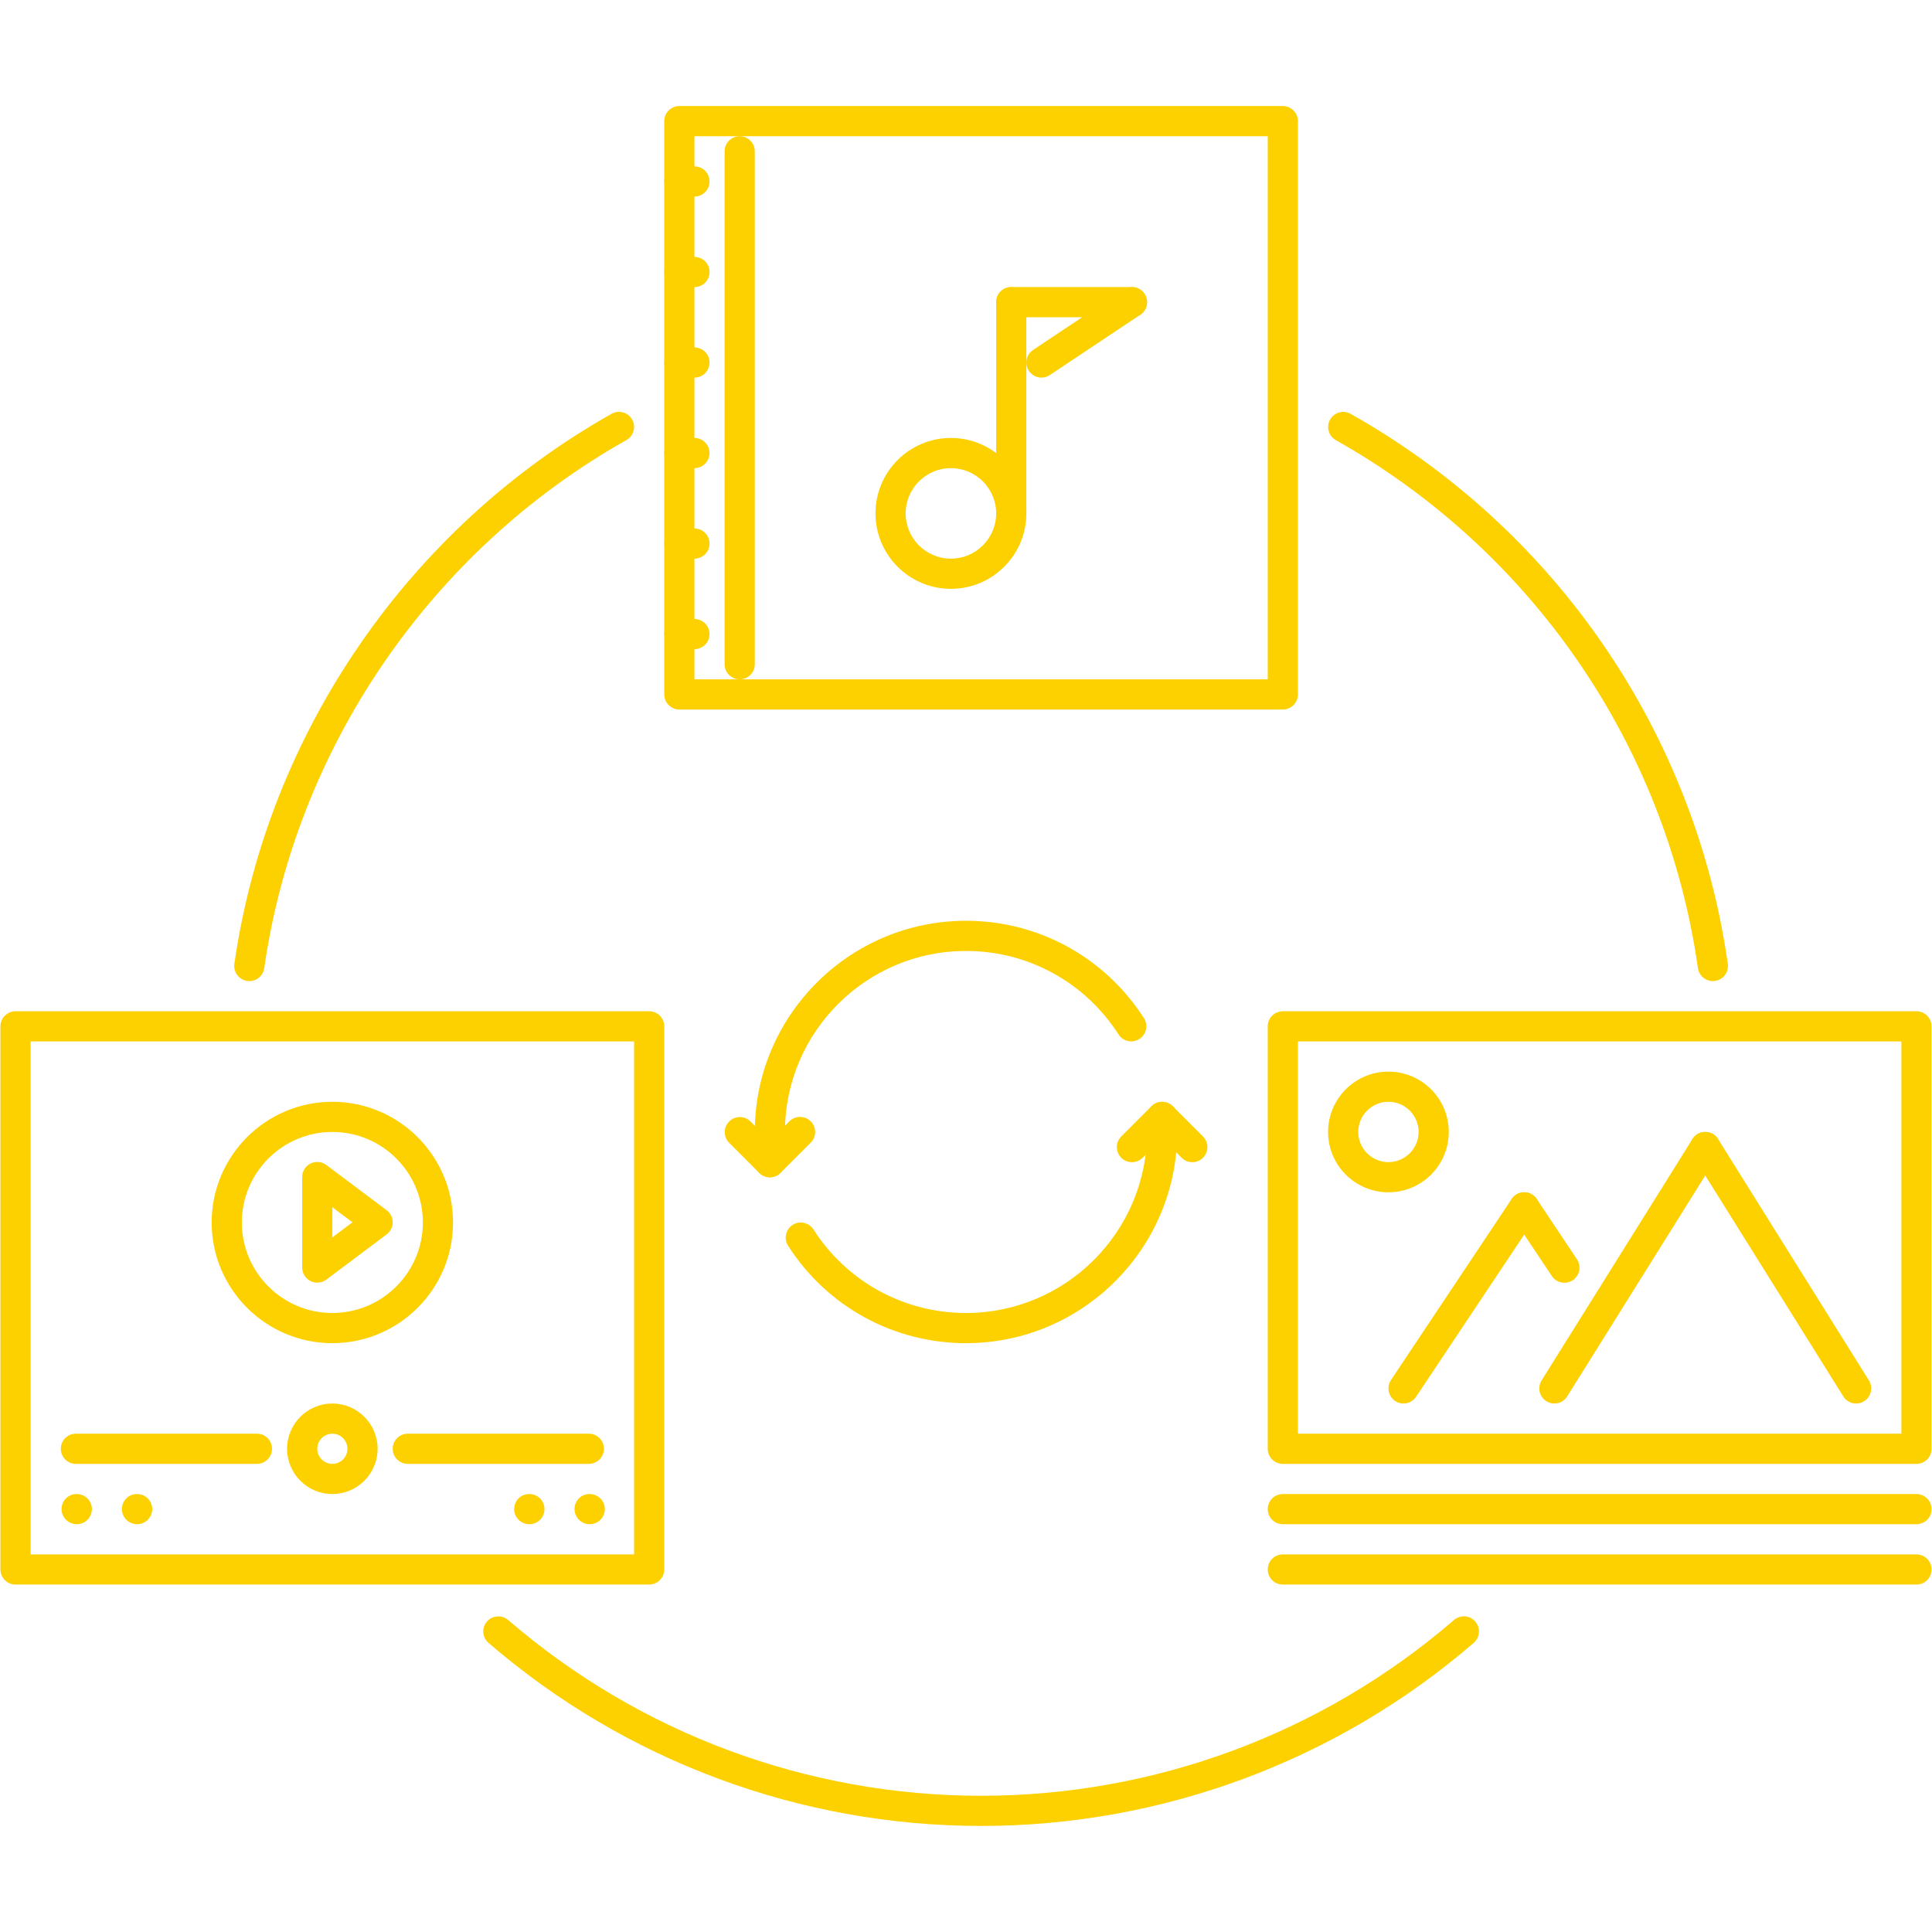
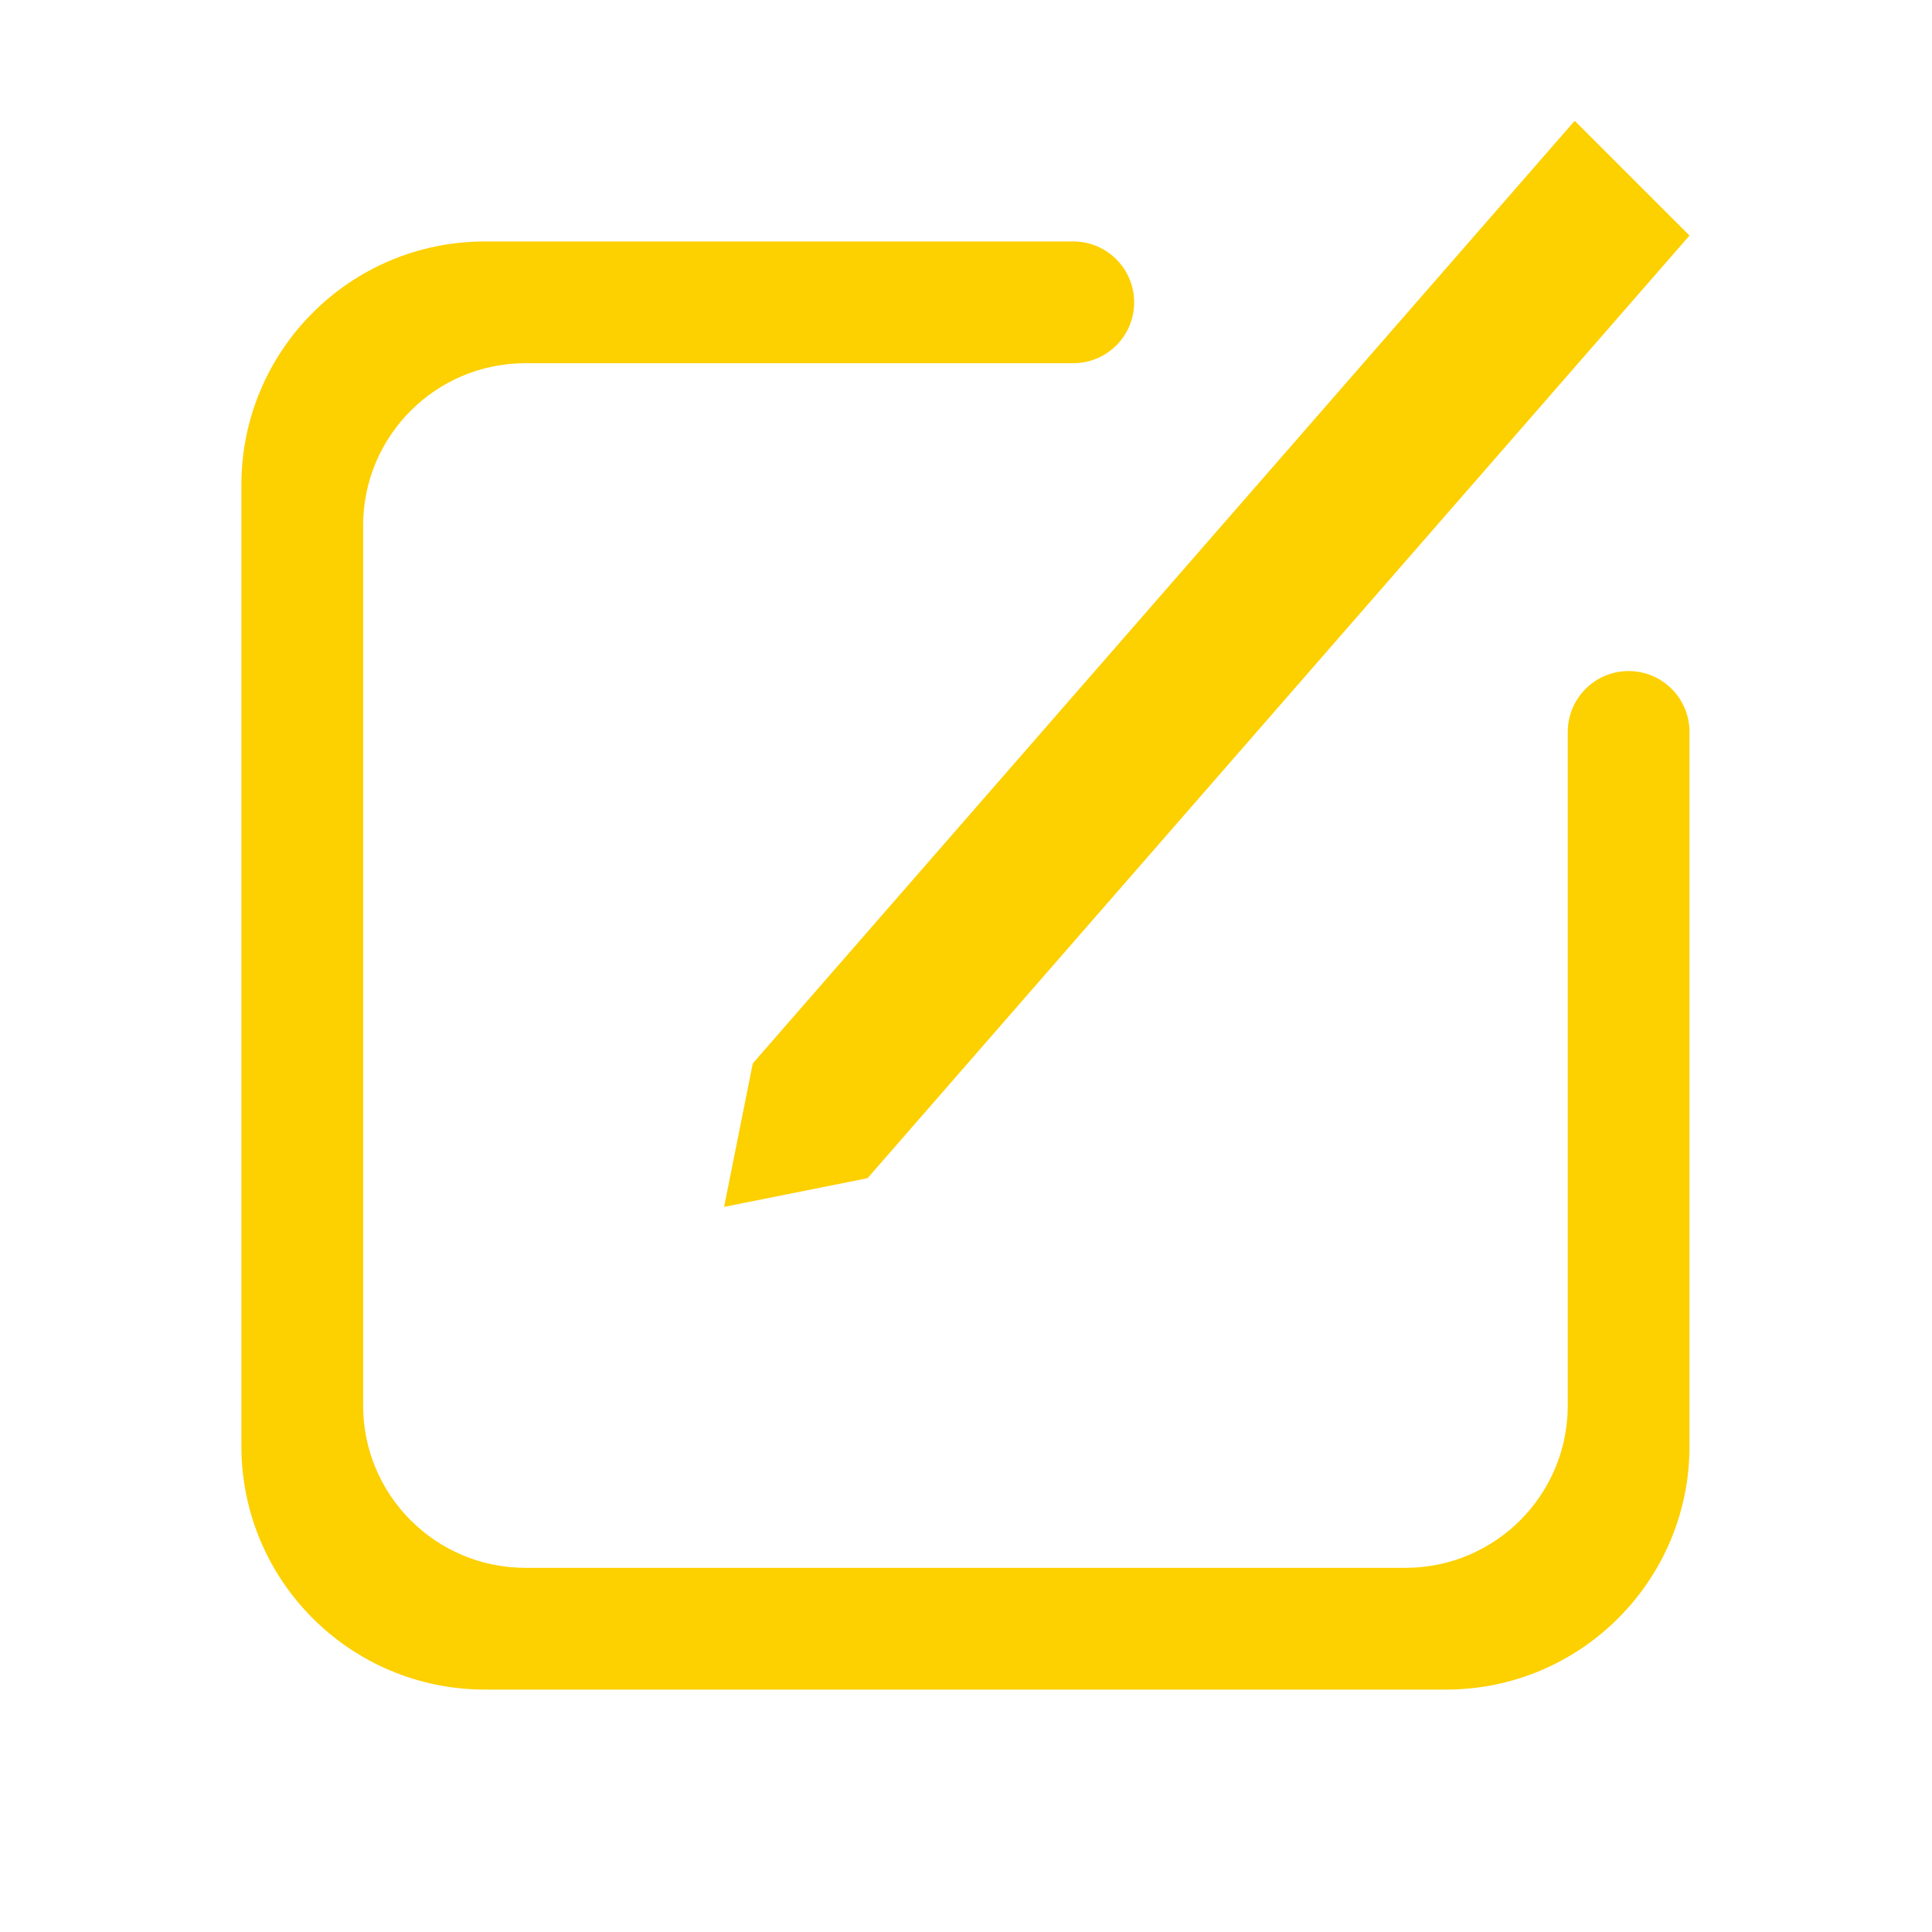
<svg xmlns="http://www.w3.org/2000/svg" class="icon" width="200px" height="200.00px" viewBox="0 0 1024 1024" version="1.1">
-   <path fill="#fdd000" d="M519.996 967.792c-95.846 0-188.57-34.454-261.084-97.048-3.342-2.874-3.702-7.934-0.828-11.278a8.014 8.014 0 0 1 11.292-0.81c69.592 60.066 158.6 93.144 250.62 93.144 92.036 0 181.058-33.078 250.652-93.176a8.016 8.016 0 0 1 11.292 0.842 8.008 8.008 0 0 1-0.828 11.278c-72.514 62.578-165.236 97.048-261.116 97.048zM907.834 519.996a8.006 8.006 0 0 1-7.902-6.856 386.02 386.02 0 0 0-3.92-22.67c-22.288-108.716-90.818-202.462-187.992-257.188a7.976 7.976 0 0 1-3.044-10.884c2.154-3.874 7.09-5.208 10.884-3.046 101.218 56.998 172.594 154.648 195.832 267.91a417.012 417.012 0 0 1 4.078 23.598 8.006 8.006 0 0 1-7.936 9.136zM132.158 519.996c-0.39 0-0.766-0.024-1.156-0.078a8.008 8.008 0 0 1-6.778-9.05c17.46-121.88 92.192-230.87 199.94-291.546 3.78-2.178 8.7-0.828 10.886 3.046a7.978 7.978 0 0 1-3.046 10.884c-103.436 58.256-175.186 162.886-191.944 279.88a8.004 8.004 0 0 1-7.902 6.864zM1015.77 775.878H679.924a7.992 7.992 0 0 1-7.998-7.996V543.984a7.994 7.994 0 0 1 7.998-7.996h335.846a7.992 7.992 0 0 1 7.996 7.996v223.898a7.99 7.99 0 0 1-7.996 7.996z m-327.85-15.992h319.854V551.982H687.92v207.904zM1015.77 807.866H679.924a7.994 7.994 0 0 1-7.998-7.998 7.994 7.994 0 0 1 7.998-7.996h335.846a7.992 7.992 0 0 1 7.996 7.996 7.992 7.992 0 0 1-7.996 7.998zM1015.77 839.85H679.924c-4.42 0-7.998-3.576-7.998-7.996s3.578-7.996 7.998-7.996h335.846c4.42 0 7.996 3.576 7.996 7.996s-3.576 7.996-7.996 7.996z" />
-   <path fill="#fdd000" d="M823.858 743.894c-1.454 0-2.92-0.39-4.232-1.218a8.004 8.004 0 0 1-2.546-11.028l79.964-127.942c2.342-3.746 7.308-4.84 11.01-2.53a8 8 0 0 1 2.544 11.026l-79.962 127.942a7.986 7.986 0 0 1-6.778 3.75z" />
-   <path fill="#fdd000" d="M983.786 743.894a7.99 7.99 0 0 1-6.78-3.75l-79.962-127.942a8 8 0 0 1 2.544-11.026c3.732-2.31 8.668-1.216 11.01 2.53l79.964 127.942a8 8 0 0 1-2.546 11.028 7.896 7.896 0 0 1-4.23 1.218zM743.894 743.894a7.998 7.998 0 0 1-6.654-12.434l63.97-95.956a7.996 7.996 0 1 1 13.306 8.872l-63.97 95.956a7.99 7.99 0 0 1-6.652 3.562z" />
-   <path fill="#fdd000" d="M829.168 679.892a7.994 7.994 0 0 1-6.654-3.56l-21.302-31.956a7.994 7.994 0 1 1 13.306-8.872l21.302 31.956a7.994 7.994 0 0 1-6.652 12.432zM735.898 631.946c-17.632 0-31.986-14.338-31.986-31.984 0-17.648 14.354-31.986 31.986-31.986s31.984 14.338 31.984 31.986c0 17.646-14.35 31.984-31.984 31.984z m0-47.98c-8.824 0-15.994 7.186-15.994 15.994 0 8.806 7.17 15.992 15.994 15.992s15.992-7.186 15.992-15.992c0-8.808-7.168-15.994-15.992-15.994z" />
-   <path fill="#fdd000" d="M679.924 376.062H360.07a7.992 7.992 0 0 1-7.998-7.996V64.206a7.992 7.992 0 0 1 7.998-7.996h319.854a7.99 7.99 0 0 1 7.996 7.996v303.862a7.99 7.99 0 0 1-7.996 7.994z m-311.858-15.992h303.86V72.202h-303.86v287.868z" />
-   <path fill="#fdd000" d="M535.988 280.106a7.994 7.994 0 0 1-7.996-7.998V160.162a7.994 7.994 0 0 1 7.996-7.998 7.992 7.992 0 0 1 7.996 7.998v111.948a7.99 7.99 0 0 1-7.996 7.996z" />
-   <path fill="#fdd000" d="M504.004 312.092c-22.052 0-39.982-17.938-39.982-39.982s17.93-39.982 39.982-39.982 39.98 17.938 39.98 39.982-17.928 39.982-39.98 39.982z m0-63.97c-13.228 0-23.99 10.76-23.99 23.988s10.76 23.99 23.99 23.99 23.988-10.762 23.988-23.99-10.76-23.988-23.988-23.988zM599.96 168.158h-63.972c-4.418 0-7.996-3.576-7.996-7.996s3.578-7.998 7.996-7.998h63.972c4.418 0 7.996 3.578 7.996 7.998s-3.578 7.996-7.996 7.996z" />
-   <path fill="#fdd000" d="M551.982 200.142a7.994 7.994 0 0 1-4.436-14.648l47.976-31.986a7.996 7.996 0 1 1 8.872 13.306L556.418 198.8a7.982 7.982 0 0 1-4.436 1.342zM392.054 360.07a7.992 7.992 0 0 1-7.996-7.998V80.198c0-4.42 3.576-7.996 7.996-7.996s7.996 3.576 7.996 7.996v271.876a7.99 7.99 0 0 1-7.996 7.996zM368.066 152.164h-7.996c-4.42 0-7.998-3.576-7.998-7.996s3.578-7.996 7.998-7.996h7.996c4.42 0 7.996 3.576 7.996 7.996s-3.576 7.996-7.996 7.996zM368.066 104.186h-7.996c-4.42 0-7.998-3.576-7.998-7.996s3.578-7.998 7.998-7.998h7.996c4.42 0 7.996 3.578 7.996 7.998s-3.576 7.996-7.996 7.996zM368.066 200.142h-7.996c-4.42 0-7.998-3.576-7.998-7.996s3.578-7.996 7.998-7.996h7.996c4.42 0 7.996 3.576 7.996 7.996s-3.576 7.996-7.996 7.996zM368.066 248.122h-7.996c-4.42 0-7.998-3.576-7.998-7.996s3.578-7.998 7.998-7.998h7.996c4.42 0 7.996 3.578 7.996 7.998s-3.576 7.996-7.996 7.996zM368.066 296.1h-7.996c-4.42 0-7.998-3.578-7.998-7.998s3.578-7.996 7.998-7.996h7.996c4.42 0 7.996 3.576 7.996 7.996s-3.576 7.998-7.996 7.998zM368.066 344.078h-7.996c-4.42 0-7.998-3.578-7.998-7.998s3.578-7.996 7.998-7.996h7.996c4.42 0 7.996 3.576 7.996 7.996s-3.576 7.998-7.996 7.998z" />
-   <path fill="#fdd000" d="M40.7 807.866c-4.42 0-8.074-3.576-8.074-7.998 0-4.418 3.498-7.996 7.902-7.996h0.172a8.002 8.002 0 0 1 7.996 7.996 8 8 0 0 1-7.996 7.998zM72.686 807.866c-4.42 0-8.074-3.576-8.074-7.998 0-4.418 3.498-7.996 7.902-7.996h0.172a8.002 8.002 0 0 1 7.996 7.996 8 8 0 0 1-7.996 7.998zM312.576 807.866c-4.42 0-8.074-3.576-8.074-7.998 0-4.418 3.498-7.996 7.902-7.996h0.172a8.002 8.002 0 0 1 7.996 7.996 8 8 0 0 1-7.996 7.998zM280.59 807.866c-4.42 0-8.074-3.576-8.074-7.998 0-4.418 3.498-7.996 7.902-7.996h0.172a8.004 8.004 0 0 1 7.998 7.996 8.004 8.004 0 0 1-7.998 7.998z" />
-   <path fill="#fdd000" d="M344.078 839.85H8.23a7.99 7.99 0 0 1-7.996-7.996V543.984a7.992 7.992 0 0 1 7.996-7.996h335.846a7.994 7.994 0 0 1 7.996 7.996v287.87a7.99 7.99 0 0 1-7.994 7.996zM16.226 823.858H336.08V551.982H16.226v271.876z" />
-   <path fill="#fdd000" d="M136.172 775.878H40.216c-4.418 0-7.996-3.576-7.996-7.996s3.578-7.996 7.996-7.996h95.956c4.42 0 7.996 3.576 7.996 7.996s-3.576 7.996-7.996 7.996zM312.092 775.878h-95.958c-4.418 0-7.996-3.576-7.996-7.996s3.578-7.996 7.996-7.996h95.958c4.42 0 7.996 3.576 7.996 7.996s-3.576 7.996-7.996 7.996zM176.154 791.872c-13.228 0-23.99-10.76-23.99-23.988s10.762-23.988 23.99-23.988 23.988 10.76 23.988 23.988-10.76 23.988-23.988 23.988z m0-31.986c-4.404 0-7.998 3.592-7.998 7.996s3.592 7.996 7.998 7.996 7.996-3.592 7.996-7.996-3.592-7.996-7.996-7.996zM176.154 711.908c-35.282 0-63.97-28.706-63.97-63.97s28.69-63.97 63.97-63.97 63.97 28.706 63.97 63.97-28.69 63.97-63.97 63.97z m0-111.948c-26.458 0-47.978 21.52-47.978 47.976s21.522 47.978 47.978 47.978c26.456 0 47.978-21.522 47.978-47.978s-21.522-47.976-47.978-47.976z" />
-   <path fill="#fdd000" d="M168.158 679.83a8.02 8.02 0 0 1-3.576-0.844 8.016 8.016 0 0 1-4.42-7.154v-47.976c0-3.032 1.718-5.794 4.42-7.152a8.034 8.034 0 0 1 8.372 0.748l31.986 23.99a8.018 8.018 0 0 1 3.202 6.402 8.016 8.016 0 0 1-3.202 6.404l-31.986 23.988a7.942 7.942 0 0 1-4.796 1.594z m7.996-39.982v15.992l10.666-7.996-10.666-7.996z" />
-   <path fill="#fdd000" d="M512 711.908c-38.326 0-73.592-19.302-94.3-51.632a7.99 7.99 0 0 1 2.42-11.042c3.67-2.39 8.636-1.312 11.042 2.42 17.758 27.708 47.978 44.262 80.838 44.262 52.914 0 95.958-43.042 95.958-95.956 0-4.422 3.576-7.998 7.996-7.998s7.996 3.576 7.996 7.998c0 61.722-50.228 111.948-111.95 111.948zM408.048 607.958a7.994 7.994 0 0 1-7.998-7.996c0-61.722 50.228-111.934 111.95-111.934 38.326 0 73.576 19.294 94.316 51.618a7.984 7.984 0 0 1-2.406 11.042c-3.732 2.358-8.668 1.312-11.056-2.42-17.79-27.7-48.01-44.246-80.854-44.246-52.914 0-95.956 43.028-95.956 95.942a7.994 7.994 0 0 1-7.996 7.994z" />
-   <path fill="#fdd000" d="M599.96 615.984a7.968 7.968 0 0 1-5.654-2.344 7.992 7.992 0 0 1 0-11.306l15.992-15.994a7.992 7.992 0 0 1 11.306 0 7.994 7.994 0 0 1 0 11.308l-15.992 15.992a7.96 7.96 0 0 1-5.652 2.344z" />
-   <path fill="#fdd000" d="M631.946 615.984a7.972 7.972 0 0 1-5.654-2.344l-15.992-15.992a7.994 7.994 0 0 1 0-11.308 7.992 7.992 0 0 1 11.306 0l15.992 15.994a7.992 7.992 0 0 1 0 11.306 7.956 7.956 0 0 1-5.652 2.344zM408.048 623.98a7.972 7.972 0 0 1-5.654-2.344 7.992 7.992 0 0 1 0-11.306l15.992-15.992a7.992 7.992 0 0 1 11.306 0 7.992 7.992 0 0 1 0 11.306l-15.992 15.992a7.956 7.956 0 0 1-5.652 2.344z" />
-   <path fill="#fdd000" d="M408.048 623.98a7.972 7.972 0 0 1-5.654-2.344l-15.994-15.992a7.996 7.996 0 0 1 11.308-11.306l15.992 15.992a7.992 7.992 0 0 1 0 11.306 7.956 7.956 0 0 1-5.652 2.344z" />
+   <path fill="#fdd000" d="M459.818 624.462l-76.032 15.206 15.206-76.053L834.625 64.021l60.847 60.825L459.818 624.462zM568.862 192.507c-3.828 0-290.362 0-290.362 0-47.512 0-86.033 38.521-86.033 86.033l0 466.414c0 47.512 38.521 86.033 86.033 86.033l466.414 0c47.512 0 86.033-38.521 86.033-86.033 0 0 0-353.213 0-357.02 0-17.809 14.432-32.263 32.262-32.263 17.809 0 32.263 14.454 32.263 32.263 0 3.807 0 378.528 0 378.528 0 71.278-57.793 129.05-129.05 129.05L256.992 895.511c-71.278 0-129.05-57.771-129.05-129.05L127.943 257.032c0-71.278 57.771-129.05 129.05-129.05 0 0 308.042 0 311.87 0 17.809 0 32.262 14.454 32.262 32.262C601.125 178.075 586.671 192.507 568.862 192.507z" />
</svg>
